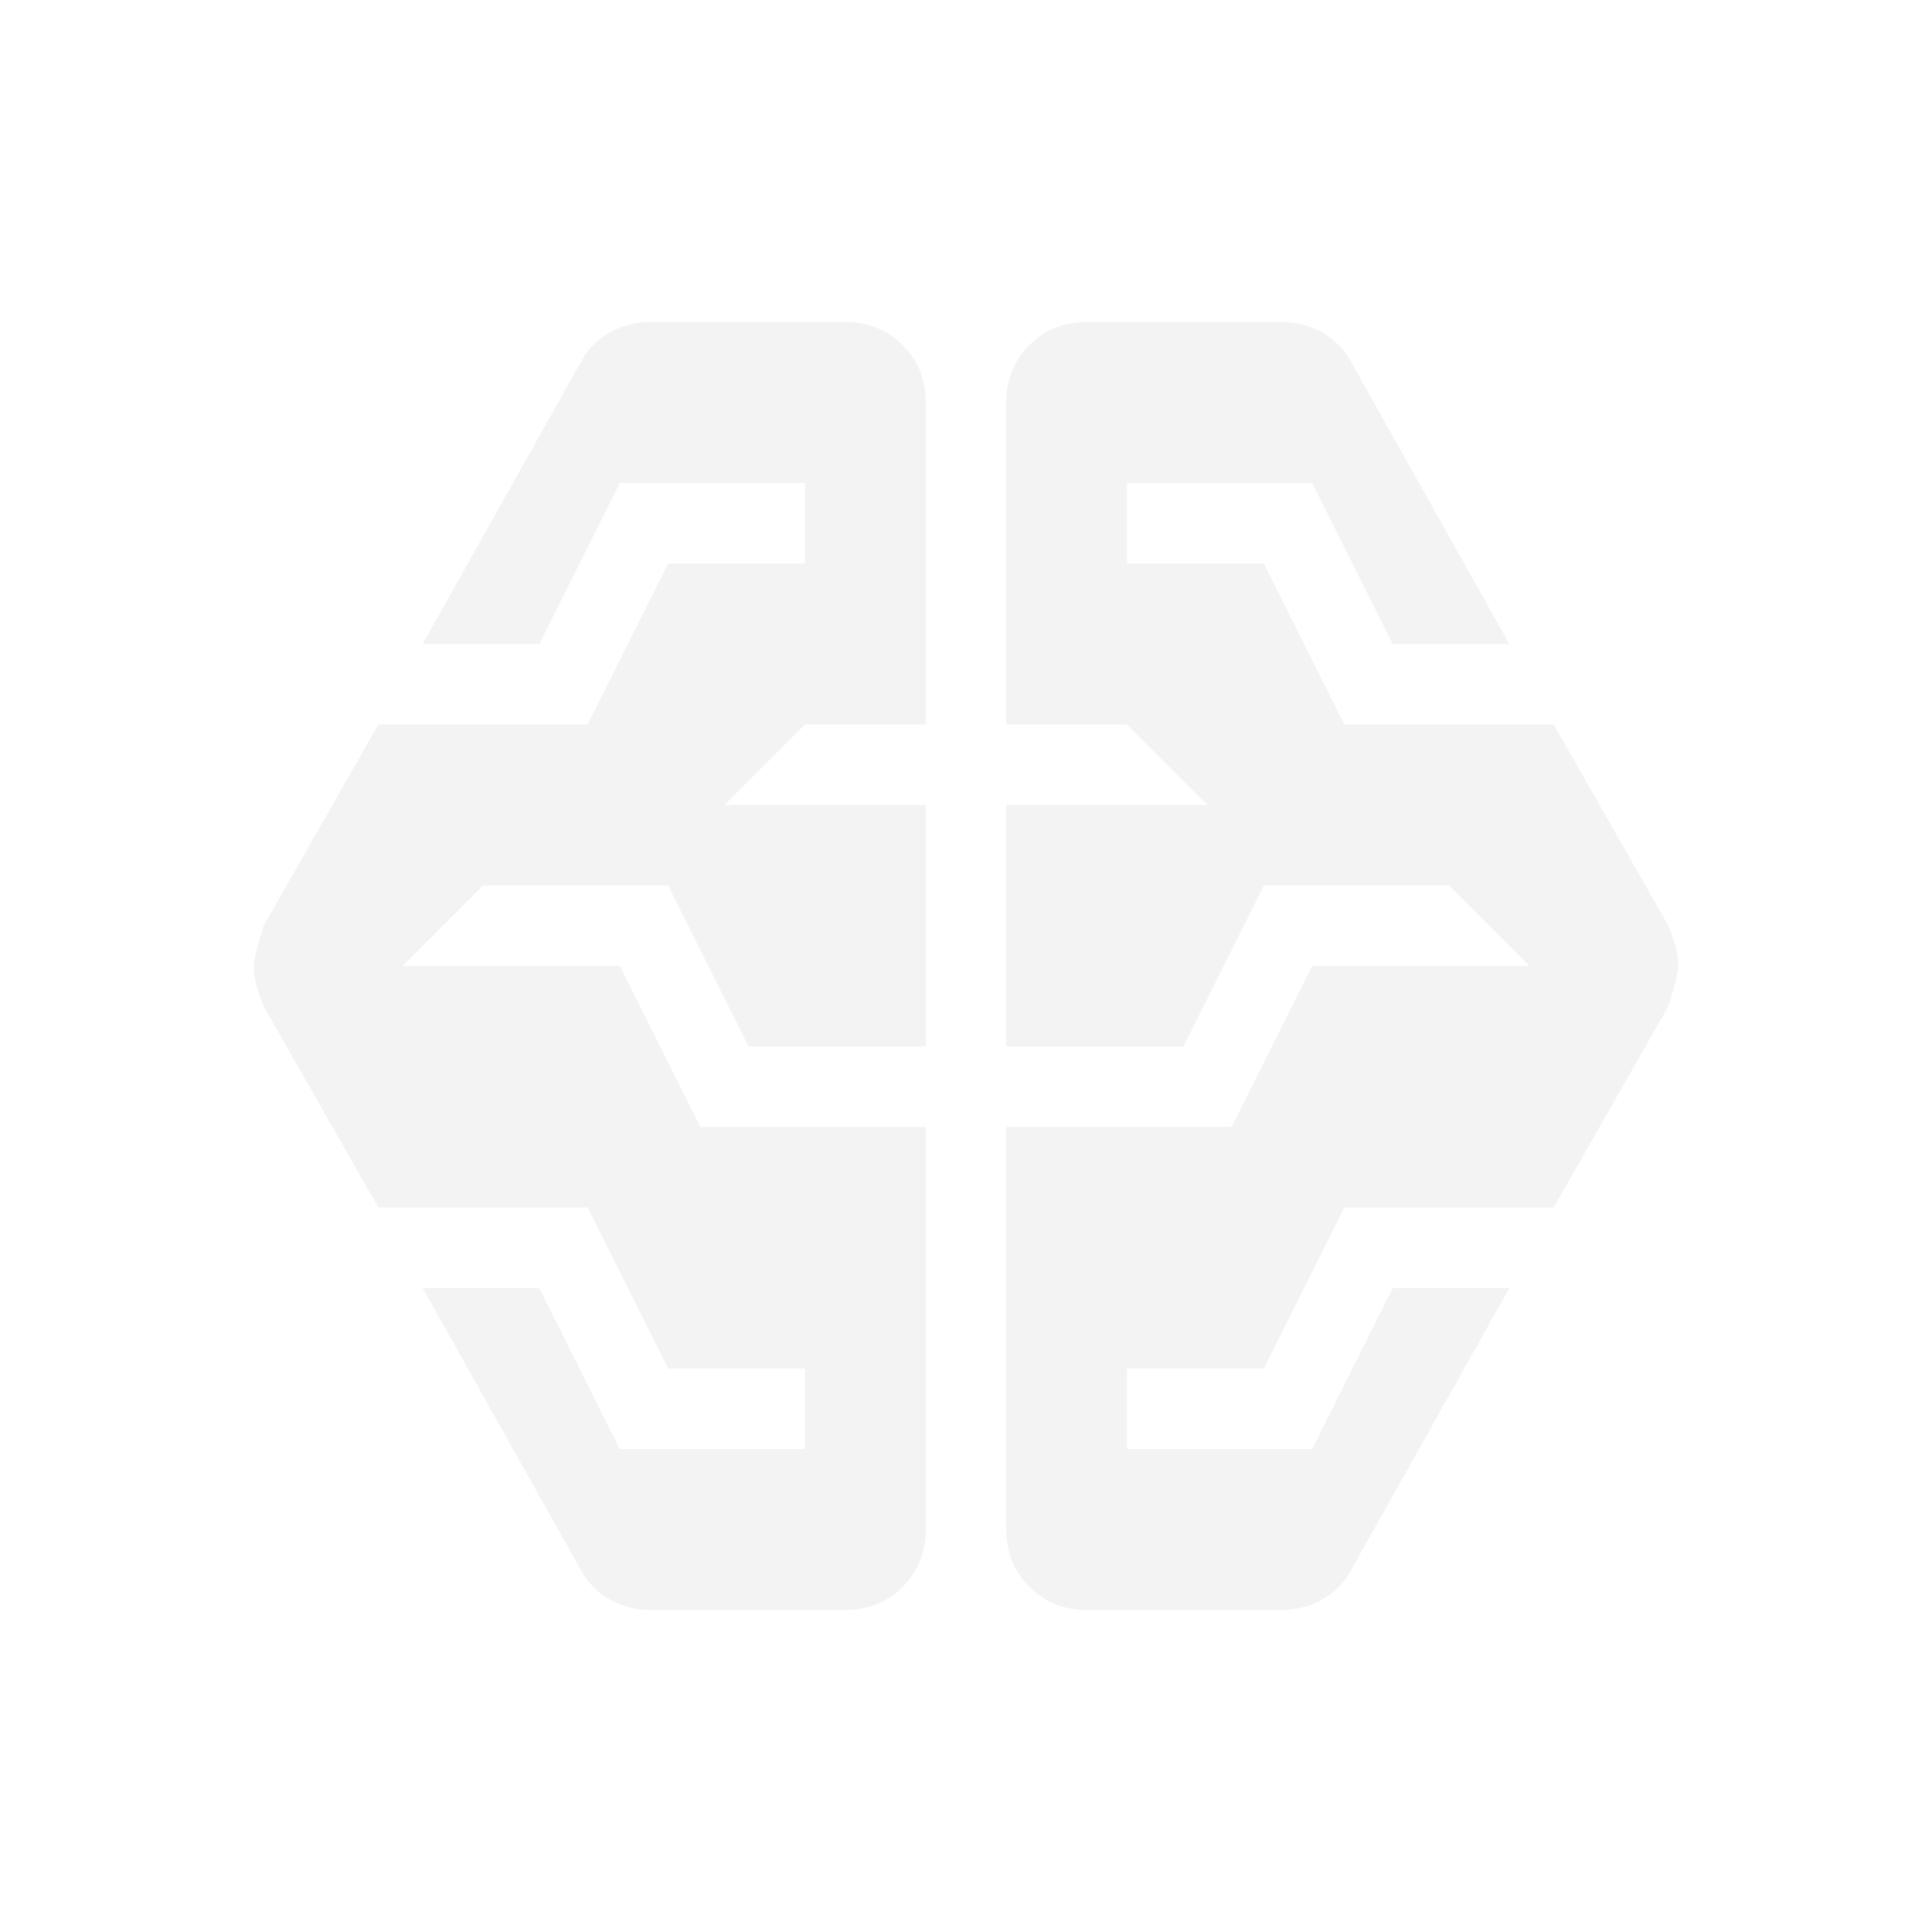
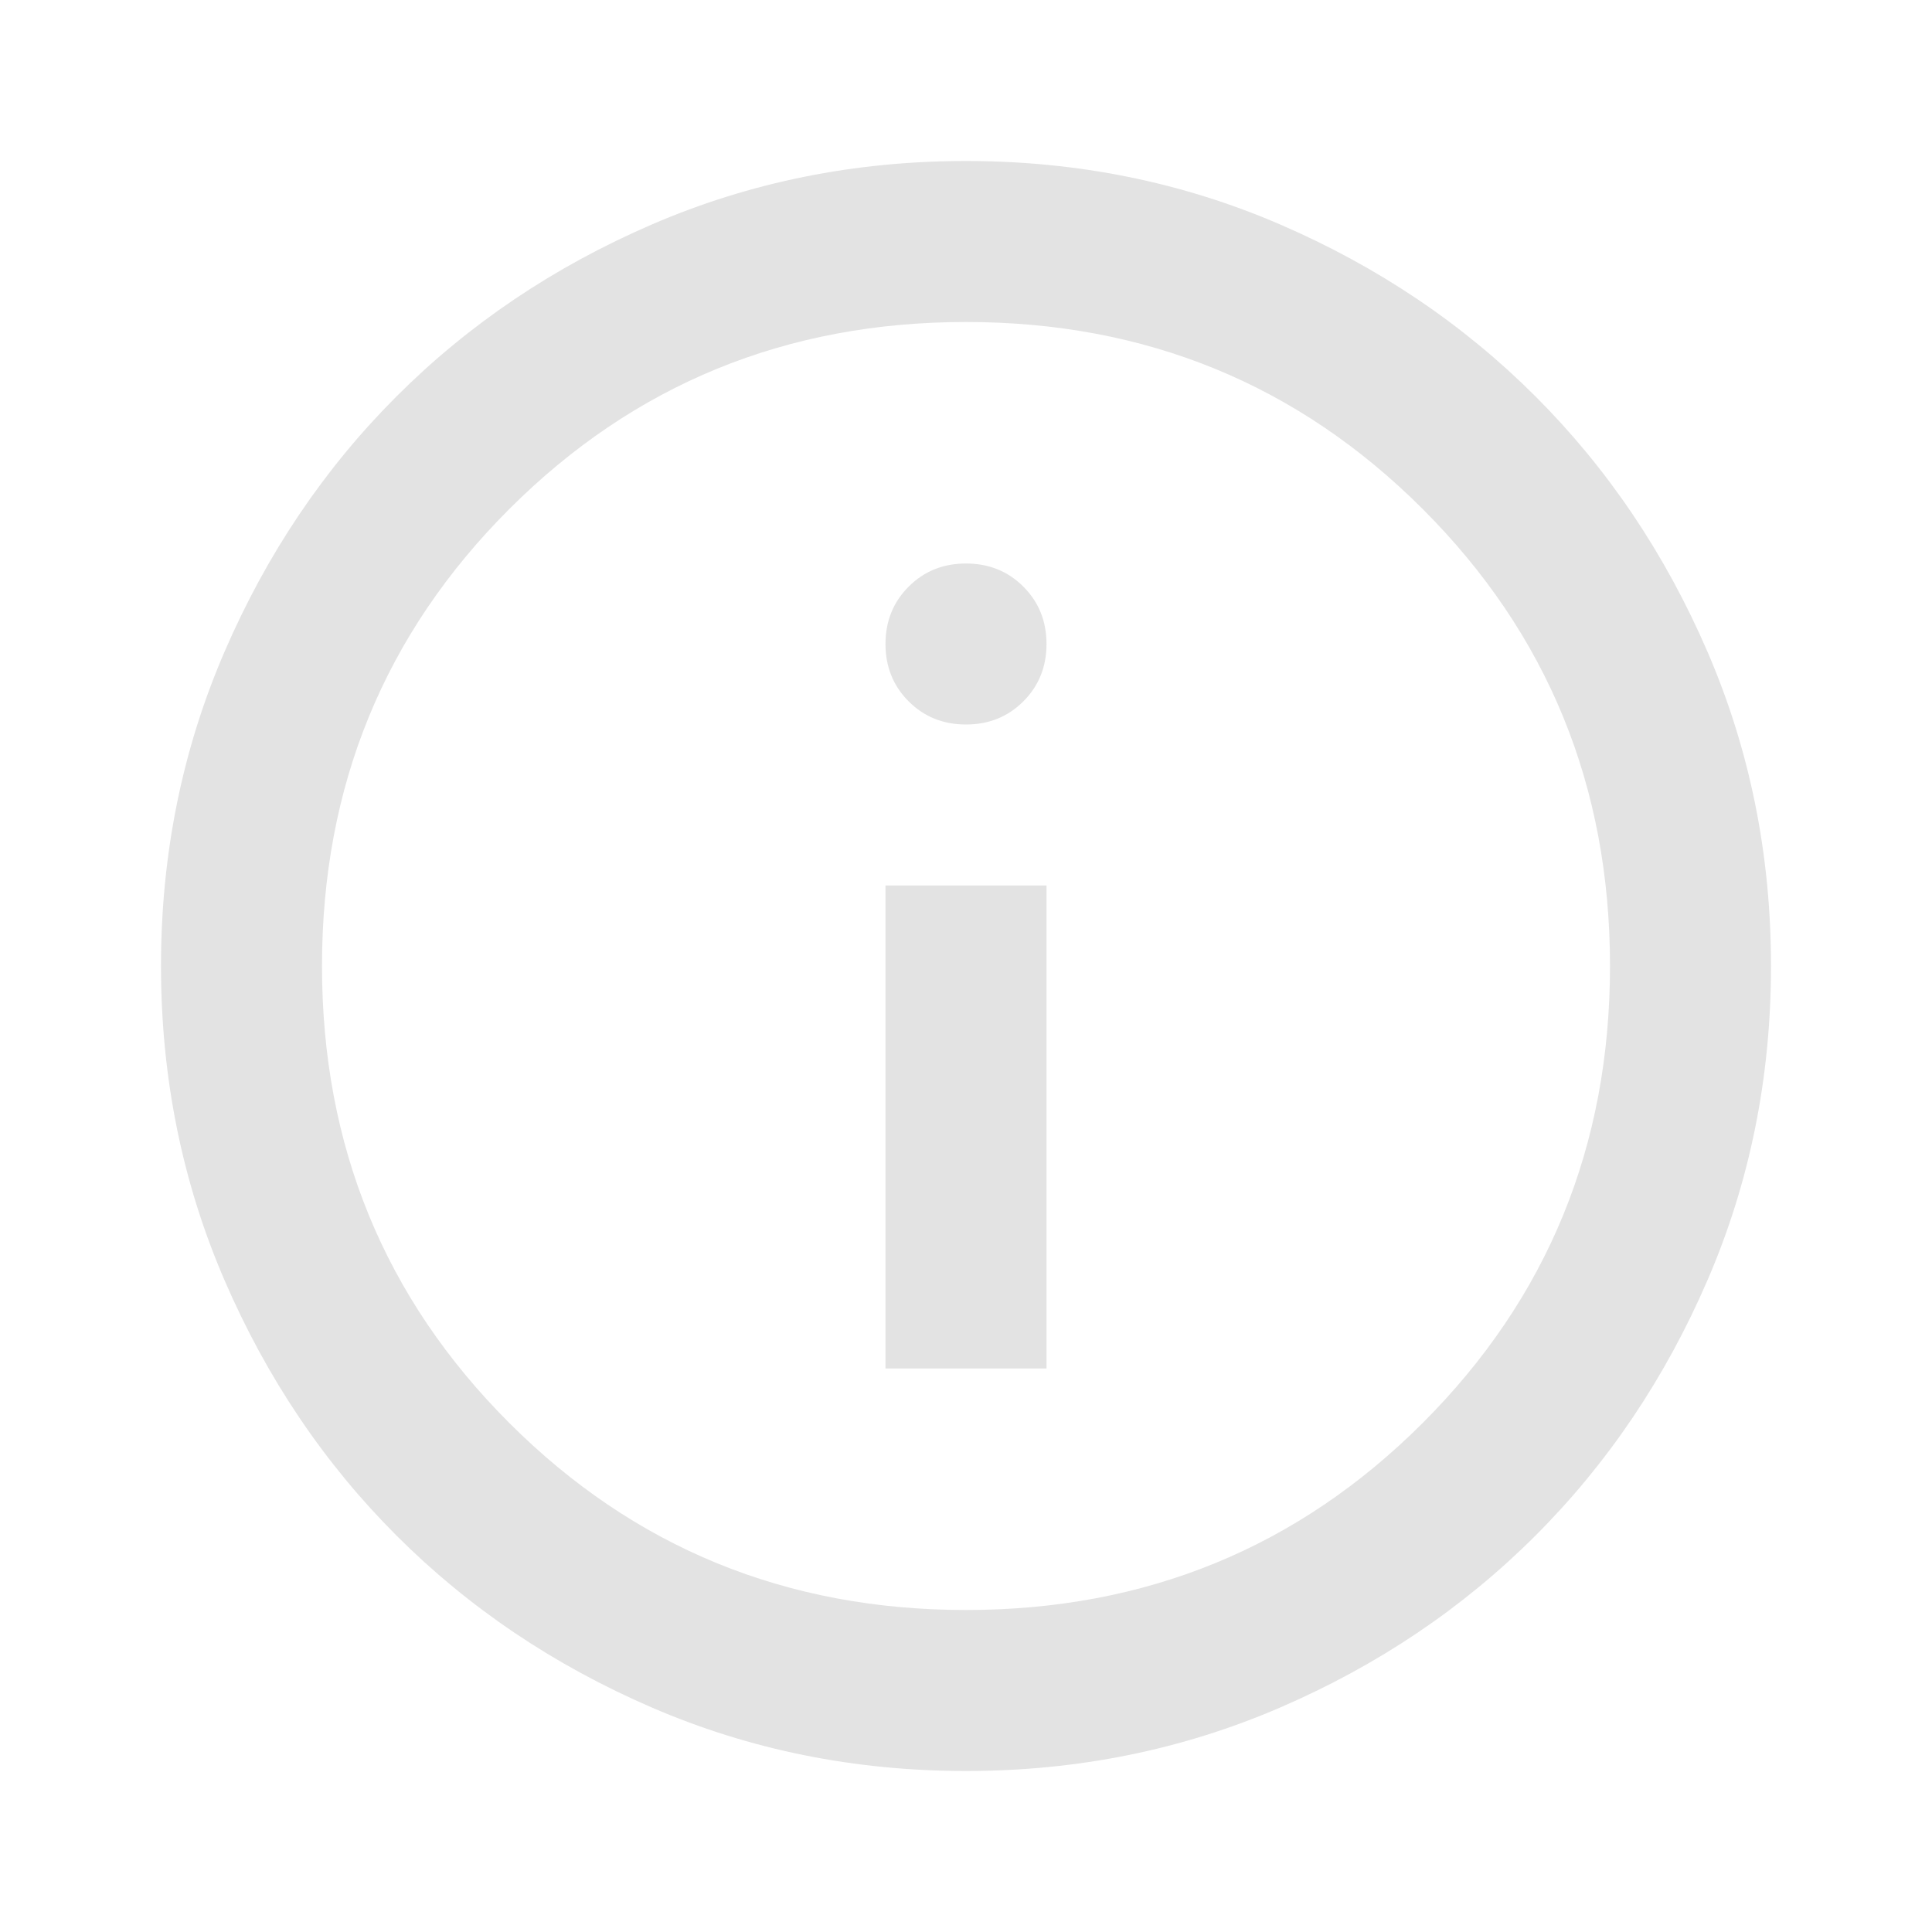
- <svg xmlns="http://www.w3.org/2000/svg" height="24px" viewBox="0 -960 960 960" width="24px" fill="#F3F3F3">
-   <path d="M323-160q-11 0-20.5-5.5T288-181l-78-139h58l40 80h92v-40h-68l-40-80H188l-57-100q-2-5-3.5-10t-1.5-10q0-4 5-20l57-100h104l40-80h68v-40h-92l-40 80h-58l78-139q5-10 14.5-15.5T323-800h97q17 0 28.5 11.5T460-760v160h-60l-40 40h100v120h-88l-40-80h-92l-40 40h108l40 80h112v200q0 17-11.5 28.5T420-160h-97Zm217 0q-17 0-28.5-11.5T500-200v-200h112l40-80h108l-40-40h-92l-40 80h-88v-120h100l-40-40h-60v-160q0-17 11.5-28.5T540-800h97q11 0 20.5 5.5T672-779l78 139h-58l-40-80h-92v40h68l40 80h104l57 100q2 5 3.5 10t1.5 10q0 4-5 20l-57 100H668l-40 80h-68v40h92l40-80h58l-78 139q-5 10-14.5 15.5T637-160h-97Z" />
+ <svg xmlns="http://www.w3.org/2000/svg" height="24px" viewBox="0 -960 960 960" width="24px" fill="#e3e3e3">
+   <path d="M440-280h80v-240h-80v240Zm40-320q17 0 28.5-11.5T520-640q0-17-11.5-28.5T480-680q-17 0-28.5 11.5T440-640q0 17 11.5 28.5T480-600Zm0 520q-83 0-156-31.5T197-197q-54-54-85.5-127T80-480q0-83 31.5-156T197-763q54-54 127-85.5T480-880q83 0 156 31.5T763-763q54 54 85.5 127T880-480q0 83-31.5 156T763-197q-54 54-127 85.5T480-80Zm0-80q134 0 227-93t93-227q0-134-93-227t-227-93q-134 0-227 93t-93 227q0 134 93 227t227 93Zm0-320Z" />
</svg>
